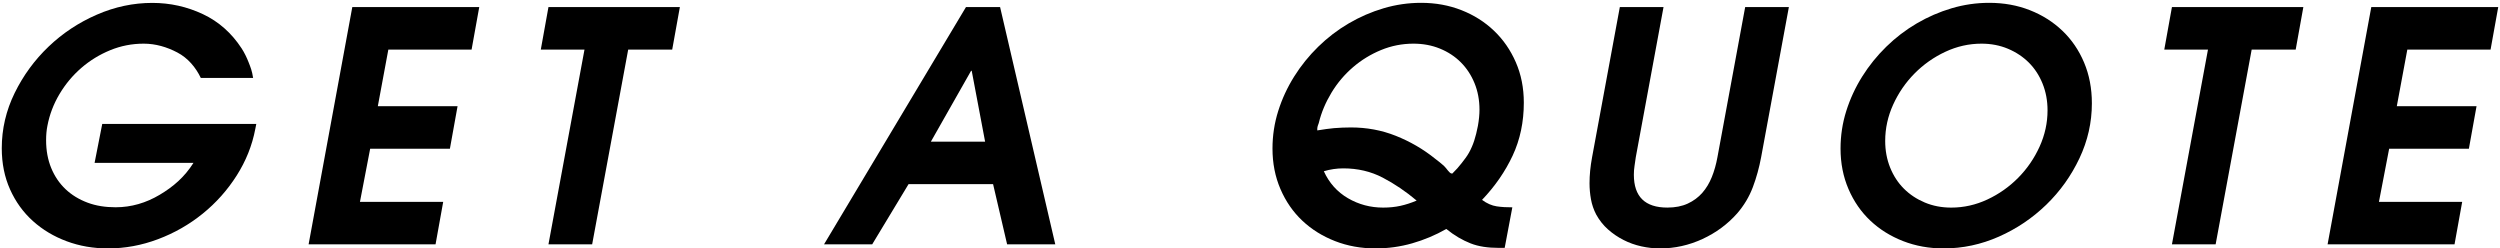
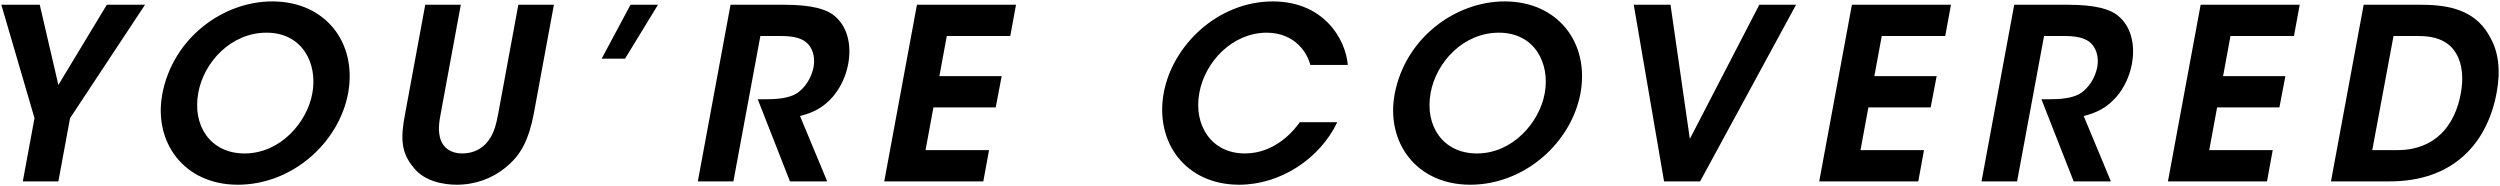
- <svg xmlns="http://www.w3.org/2000/svg" version="1.1" id="nm_quote" x="0px" y="0px" viewBox="0 0 706 70" enable-background="new 0 0 706 70" xml:space="preserve">
-   <polygon points="703.338,14 705.5,2 669.652,2 657.312,69 693.16,69 695.322,57 671.813,57 674.696,42 697.213,42 699.375,30  676.857,30 679.829,14 " />
-   <polygon points="611.194,14 623.534,14 613.356,69 625.696,69 635.874,14 648.304,14 650.465,2 613.356,2 " />
-   <path d="M582.415,8.682c-2.612-2.492-5.675-4.429-9.188-5.81c-3.513-1.381-7.341-2.072-11.484-2.072  c-3.603,0-7.131,0.51-10.584,1.531c-3.453,1.021-6.74,2.447-9.863,4.278c-3.123,1.831-5.99,4.023-8.602,6.575  c-2.612,2.552-4.879,5.359-6.801,8.422c-1.921,3.062-3.422,6.305-4.503,9.728c-1.081,3.423-1.621,6.966-1.621,10.628  c0,4.143,0.75,7.956,2.251,11.439c1.501,3.483,3.558,6.455,6.17,8.917c2.612,2.462,5.69,4.383,9.232,5.765  c3.543,1.381,7.356,2.072,11.44,2.072c5.404,0,10.613-1.111,15.627-3.333c5.014-2.222,9.473-5.224,13.376-9.007  s7.026-8.152,9.367-13.105c2.342-4.954,3.513-10.133,3.513-15.537c0-4.203-0.735-8.046-2.206-11.529  C587.069,14.161,585.027,11.174,582.415,8.682z M575.975,41.423c-1.502,3.303-3.513,6.23-6.035,8.782  c-2.522,2.552-5.419,4.594-8.692,6.125c-3.272,1.531-6.68,2.297-10.223,2.297c-2.702,0-5.194-0.48-7.476-1.441  c-2.282-0.961-4.249-2.267-5.9-3.918c-1.651-1.651-2.942-3.633-3.873-5.945c-0.931-2.312-1.397-4.819-1.397-7.521  c0-3.543,0.751-6.966,2.252-10.268c1.501-3.303,3.513-6.23,6.035-8.782c2.522-2.552,5.419-4.594,8.691-6.125  c3.273-1.531,6.68-2.297,10.223-2.297c2.702,0,5.194,0.48,7.476,1.441c2.282,0.961,4.249,2.267,5.9,3.918  c1.651,1.651,2.942,3.633,3.873,5.945s1.396,4.819,1.396,7.521C578.227,34.698,577.476,38.12,575.975,41.423z" />
-   <path d="M485.001,44.409c-0.361,1.982-0.886,3.866-1.576,5.577c-0.691,1.711-1.591,3.216-2.702,4.478  c-1.111,1.261-2.477,2.276-4.098,3.027c-1.622,0.751-3.543,1.13-5.765,1.13c-6.305,0-9.458-3.09-9.458-9.275  c0-0.841,0.06-1.65,0.18-2.431c0.12-0.781,0.24-1.666,0.361-2.507L469.779,2h-12.34l-7.836,42.409  c-0.481,2.582-0.721,5.052-0.721,7.334c0,1.501,0.135,3.021,0.405,4.523c0.27,1.501,0.765,2.952,1.486,4.333  c0.901,1.621,2.012,3.022,3.333,4.193c1.321,1.171,2.777,2.164,4.369,2.975c1.591,0.811,3.273,1.412,5.044,1.803  c1.772,0.39,3.528,0.586,5.269,0.586c4.143,0,8.137-0.885,11.98-2.657c3.843-1.771,7.116-4.188,9.818-7.25  c1.921-2.222,3.393-4.684,4.414-7.386c1.021-2.702,1.801-5.57,2.342-8.452L505.177,2h-12.34L485.001,44.409z" />
-   <path d="M421.905,8.682c-2.612-2.492-5.674-4.429-9.187-5.81c-3.513-1.381-7.311-2.072-11.394-2.072  c-3.603,0-7.13,0.51-10.583,1.531c-3.453,1.021-6.74,2.447-9.863,4.278c-3.123,1.831-5.99,4.023-8.602,6.575  c-2.612,2.552-4.879,5.359-6.8,8.422c-1.922,3.062-3.423,6.305-4.504,9.728c-1.081,3.423-1.621,6.966-1.621,10.628  c0,4.143,0.75,7.956,2.252,11.439c1.501,3.483,3.558,6.455,6.169,8.917c2.612,2.462,5.69,4.383,9.233,5.765  s7.356,2.072,11.439,2.072c3.543,0,6.996-0.48,10.358-1.441c3.363-0.961,6.575-2.312,9.638-4.053  c2.282,1.861,4.563,3.165,6.845,4.066c2.282,0.901,4.924,1.273,7.926,1.273h1.712l2.162-11.451c-1.562,0-3.032-0.066-4.414-0.276  c-1.381-0.21-2.762-0.806-4.143-1.827c3.663-3.843,6.545-8.007,8.647-12.51c2.101-4.504,3.152-9.483,3.152-14.947  c0-4.143-0.751-7.939-2.252-11.392C426.573,14.144,424.517,11.174,421.905,8.682z M395.469,58.131  c-1.502,0.33-3.123,0.495-4.864,0.495c-3.603,0-6.92-0.886-9.953-2.657c-3.032-1.771-5.299-4.308-6.8-7.611  c1.801-0.541,3.633-0.811,5.494-0.811c4.084,0,7.792,0.871,11.124,2.612c3.333,1.741,6.53,3.903,9.593,6.485  C398.501,57.305,396.97,57.801,395.469,58.131z M417.356,35.568c-0.3,1.561-0.646,2.943-1.036,4.144  c-0.391,1.201-0.886,2.342-1.486,3.422c-0.601,1.081-1.276,1.897-2.027,2.888c-0.75,0.991-1.636,1.978-2.657,2.978h-0.18  c-0.661,0-1.396-1.417-2.207-2.167c-0.81-0.751-1.636-1.346-2.477-2.007c-3.422-2.762-7.13-4.884-11.124-6.475  c-3.993-1.591-8.211-2.36-12.655-2.36c-1.561,0-3.253,0.074-4.754,0.194S374,36.529,372,36.829v-0.541c0-0.3,0.1-0.57,0.16-0.81  l0.26-0.721c0.721-3.002,1.947-5.87,3.598-8.602c1.651-2.732,3.683-5.119,6.055-7.161c2.372-2.042,5.024-3.663,7.936-4.864  c2.912-1.201,5.964-1.801,9.147-1.801c2.702,0,5.197,0.465,7.478,1.396c2.282,0.931,4.25,2.222,5.901,3.873  c1.651,1.651,2.943,3.618,3.874,5.9c0.931,2.282,1.397,4.774,1.397,7.476C417.806,32.356,417.656,33.887,417.356,35.568z" />
-   <path d="M272.79,2l-40.082,67h13.601l10.268-17h23.869l3.963,17h13.601L282.427,2H272.79z M262.882,40l11.349-20h0.18l3.783,20  H262.882z" />
-   <polygon points="152.723,14 165.062,14 154.884,69 167.224,69 177.402,14 189.832,14 191.994,2 154.884,2 " />
-   <polygon points="87.15,69 122.999,69 125.16,57 101.652,57 104.534,42 127.052,42 129.214,30 106.696,30 109.668,14 133.177,14  135.339,2 99.49,2 " />
-   <path d="M26.711,46h27.922c-2.522,4-5.705,6.734-9.548,9.016c-3.843,2.282-7.986,3.517-12.43,3.517  c-2.882,0-5.524-0.403-7.926-1.304c-2.402-0.901-4.473-2.153-6.215-3.805c-1.741-1.651-3.092-3.636-4.053-5.978  c-0.961-2.342-1.441-4.948-1.441-7.83c0-1.501,0.12-2.849,0.36-4.05c0.601-3.182,1.741-6.183,3.422-9.006  c1.682-2.822,3.738-5.283,6.17-7.385c2.432-2.102,5.149-3.768,8.152-4.999c3.002-1.231,6.155-1.846,9.457-1.846  c3.363,0,6.53,0.932,9.503,2.493C53.057,16.384,55.264,19,56.705,22h14.772c-0.3-2-0.721-3.004-1.261-4.385  c-0.54-1.381-1.201-2.748-1.981-3.949c-2.822-4.323-6.47-7.574-10.944-9.675C52.816,1.889,48.058,0.82,43.014,0.82  c-5.344,0-10.569,1.101-15.673,3.323c-5.104,2.222-9.638,5.219-13.601,9.002c-3.963,3.783-7.161,8.149-9.592,13.103  C1.716,31.202,0.5,36.41,0.5,41.874c0,4.263,0.781,8.136,2.342,11.619c1.562,3.483,3.708,6.455,6.44,8.917  c2.732,2.462,5.915,4.368,9.548,5.719c3.633,1.351,7.521,2.026,11.664,2.026c4.804,0,9.518-0.871,14.141-2.612  c4.624-1.742,8.827-4.143,12.61-7.206c3.783-3.062,6.981-6.65,9.593-10.764c2.612-4.113,4.369-8.466,5.269-13.21L72.377,35H28.872  L26.711,46z" />
+ <svg xmlns="http://www.w3.org/2000/svg" version="1.1" id="nm_quote" x="0px" y="0px" viewBox="0 0 942 70" enable-background="new 0 0 942 70" xml:space="preserve">
+   <polygon points="21.995,32.01 14.98,1.79 0.5,1.79 13.001,44.511 8.594,68.345 21.995,68.345 26.402,44.511 54.643,1.79  40.253,1.79 " />
+   <path d="M102.581,0.531c-18.528,0-37.505,13.76-41.462,35.076v0.09c-3.238,17.808,8.095,33.907,28.511,33.907  c20.326,0,38.044-15.649,41.551-34.536C134.6,16.181,122.728,0.531,102.581,0.531z M117.691,35.158  c-1.979,10.973-12.052,22.665-25.543,22.665c-12.951,0-19.697-10.612-17.448-22.754v-0.09c2.159-11.692,12.412-22.665,25.723-22.665  C114.003,12.313,119.76,24.005,117.691,35.158z" />
+   <path d="M187.754,42.712c-0.72,3.598-1.349,7.105-3.777,10.343c-1.979,2.698-5.306,4.767-9.803,4.767  c-4.407,0-7.015-2.159-8.095-5.037c-1.169-3.328-0.629-6.745,0-10.073l7.555-40.922h-13.401l-7.555,40.922  c-1.709,8.904-1.799,14.66,3.238,20.506c3.957,5.127,11.332,6.385,16.099,6.385c7.375,0,13.581-2.518,18.347-6.385  c5.936-4.677,8.904-10.613,10.793-20.506L208.71,1.79h-13.401L187.754,42.712z" />
+   <polygon points="226.698,22.117 235.512,22.117 247.924,1.79 237.581,1.79 " />
+   <path d="M314.478,6.017c-3.058-2.608-8.724-4.227-19.067-4.227h-20.146l-12.322,66.555h13.401l10.163-54.773h7.825  c3.777,0,6.925,0.54,9.084,2.069c2.608,1.889,3.867,5.576,3.148,9.624c-0.81,4.047-3.058,7.555-6.026,9.713  c-3.238,2.159-8.005,2.428-12.412,2.428h-2.608l12.142,30.939h14.03l-10.253-24.643c4.497-1.079,8.634-2.968,12.322-7.195  c2.788-3.238,4.946-7.555,5.846-12.411C320.954,16.72,319.245,9.975,314.478,6.017z" />
+   <polygon points="333.186,68.345 370.51,68.345 372.669,56.563 348.745,56.563 351.713,40.464 375.187,40.464 377.435,28.682  353.962,28.682 356.75,13.572 380.674,13.572 382.832,1.79 345.507,1.79 " />
+   <path d="M477.358,12.313c10.613,0.09,15.2,7.555,16.369,12.142h14.121c-0.81-9.713-8.994-23.834-28.151-23.924  c-21.046,0-37.954,16.729-41.192,34.447c-3.417,18.527,8.095,34.626,28.421,34.626c15.56,0,30.4-9.803,36.965-23.564h-14.12  c-1.709,2.428-8.814,11.782-20.686,11.782c-12.682,0-19.427-10.703-17.178-22.844C454.064,23.196,464.407,12.313,477.358,12.313z" />
+   <path d="M566.938,0.531c-18.528,0-37.505,13.76-41.462,35.076v0.09c-3.238,17.808,8.095,33.907,28.511,33.907  c20.326,0,38.044-15.649,41.551-34.536C598.956,16.181,587.084,0.531,566.938,0.531z M582.048,35.158  c-1.979,10.973-12.052,22.665-25.543,22.665c-12.951,0-19.697-10.612-17.448-22.754v-0.09c2.159-11.692,12.412-22.665,25.723-22.665  C578.36,12.313,584.116,24.005,582.048,35.158z" />
+   <polygon points="636.733,52.336 629.448,1.79 615.597,1.79 627.019,68.345 640.6,68.345 676.755,1.79 662.905,1.79 " />
+   <polygon points="685.481,68.345 722.805,68.345 724.964,56.563 701.04,56.563 704.008,40.464 727.482,40.464 729.73,28.682  706.256,28.682 709.044,13.572 732.968,13.572 735.127,1.79 697.802,1.79 " />
+   <path d="M798.174,6.017c-3.058-2.608-8.724-4.227-19.067-4.227H758.96l-12.322,66.555h13.401l10.163-54.773h7.825  c3.778,0,6.925,0.54,9.084,2.069c2.608,1.889,3.867,5.576,3.148,9.624c-0.81,4.047-3.058,7.555-6.026,9.713  c-3.238,2.159-8.005,2.428-12.412,2.428h-2.608l12.142,30.939h14.03l-10.253-24.643c4.497-1.079,8.634-2.968,12.322-7.195  c2.788-3.238,4.947-7.555,5.846-12.411C804.649,16.72,802.94,9.975,798.174,6.017z" />
+   <polygon points="816.882,68.345 854.206,68.345 856.365,56.563 832.441,56.563 835.409,40.464 858.883,40.464 861.131,28.682  837.658,28.682 840.445,13.572 864.369,13.572 866.528,1.79 829.203,1.79 " />
+   <path d="M937.849,13.303C931.913,2.6,920.041,1.79,911.767,1.79h-21.136l-12.322,66.555h22.125c24.194,0,36.785-14.57,40.293-33.367  C942.256,26.793,941.626,19.418,937.849,13.303z M927.236,35.158c-2.159,11.962-9.533,21.406-23.923,21.406h-9.444l8.005-42.991  h9.533c8.095,0,12.052,3.058,14.12,6.656C927.956,24.365,928.226,29.941,927.236,35.158z" />
</svg>
